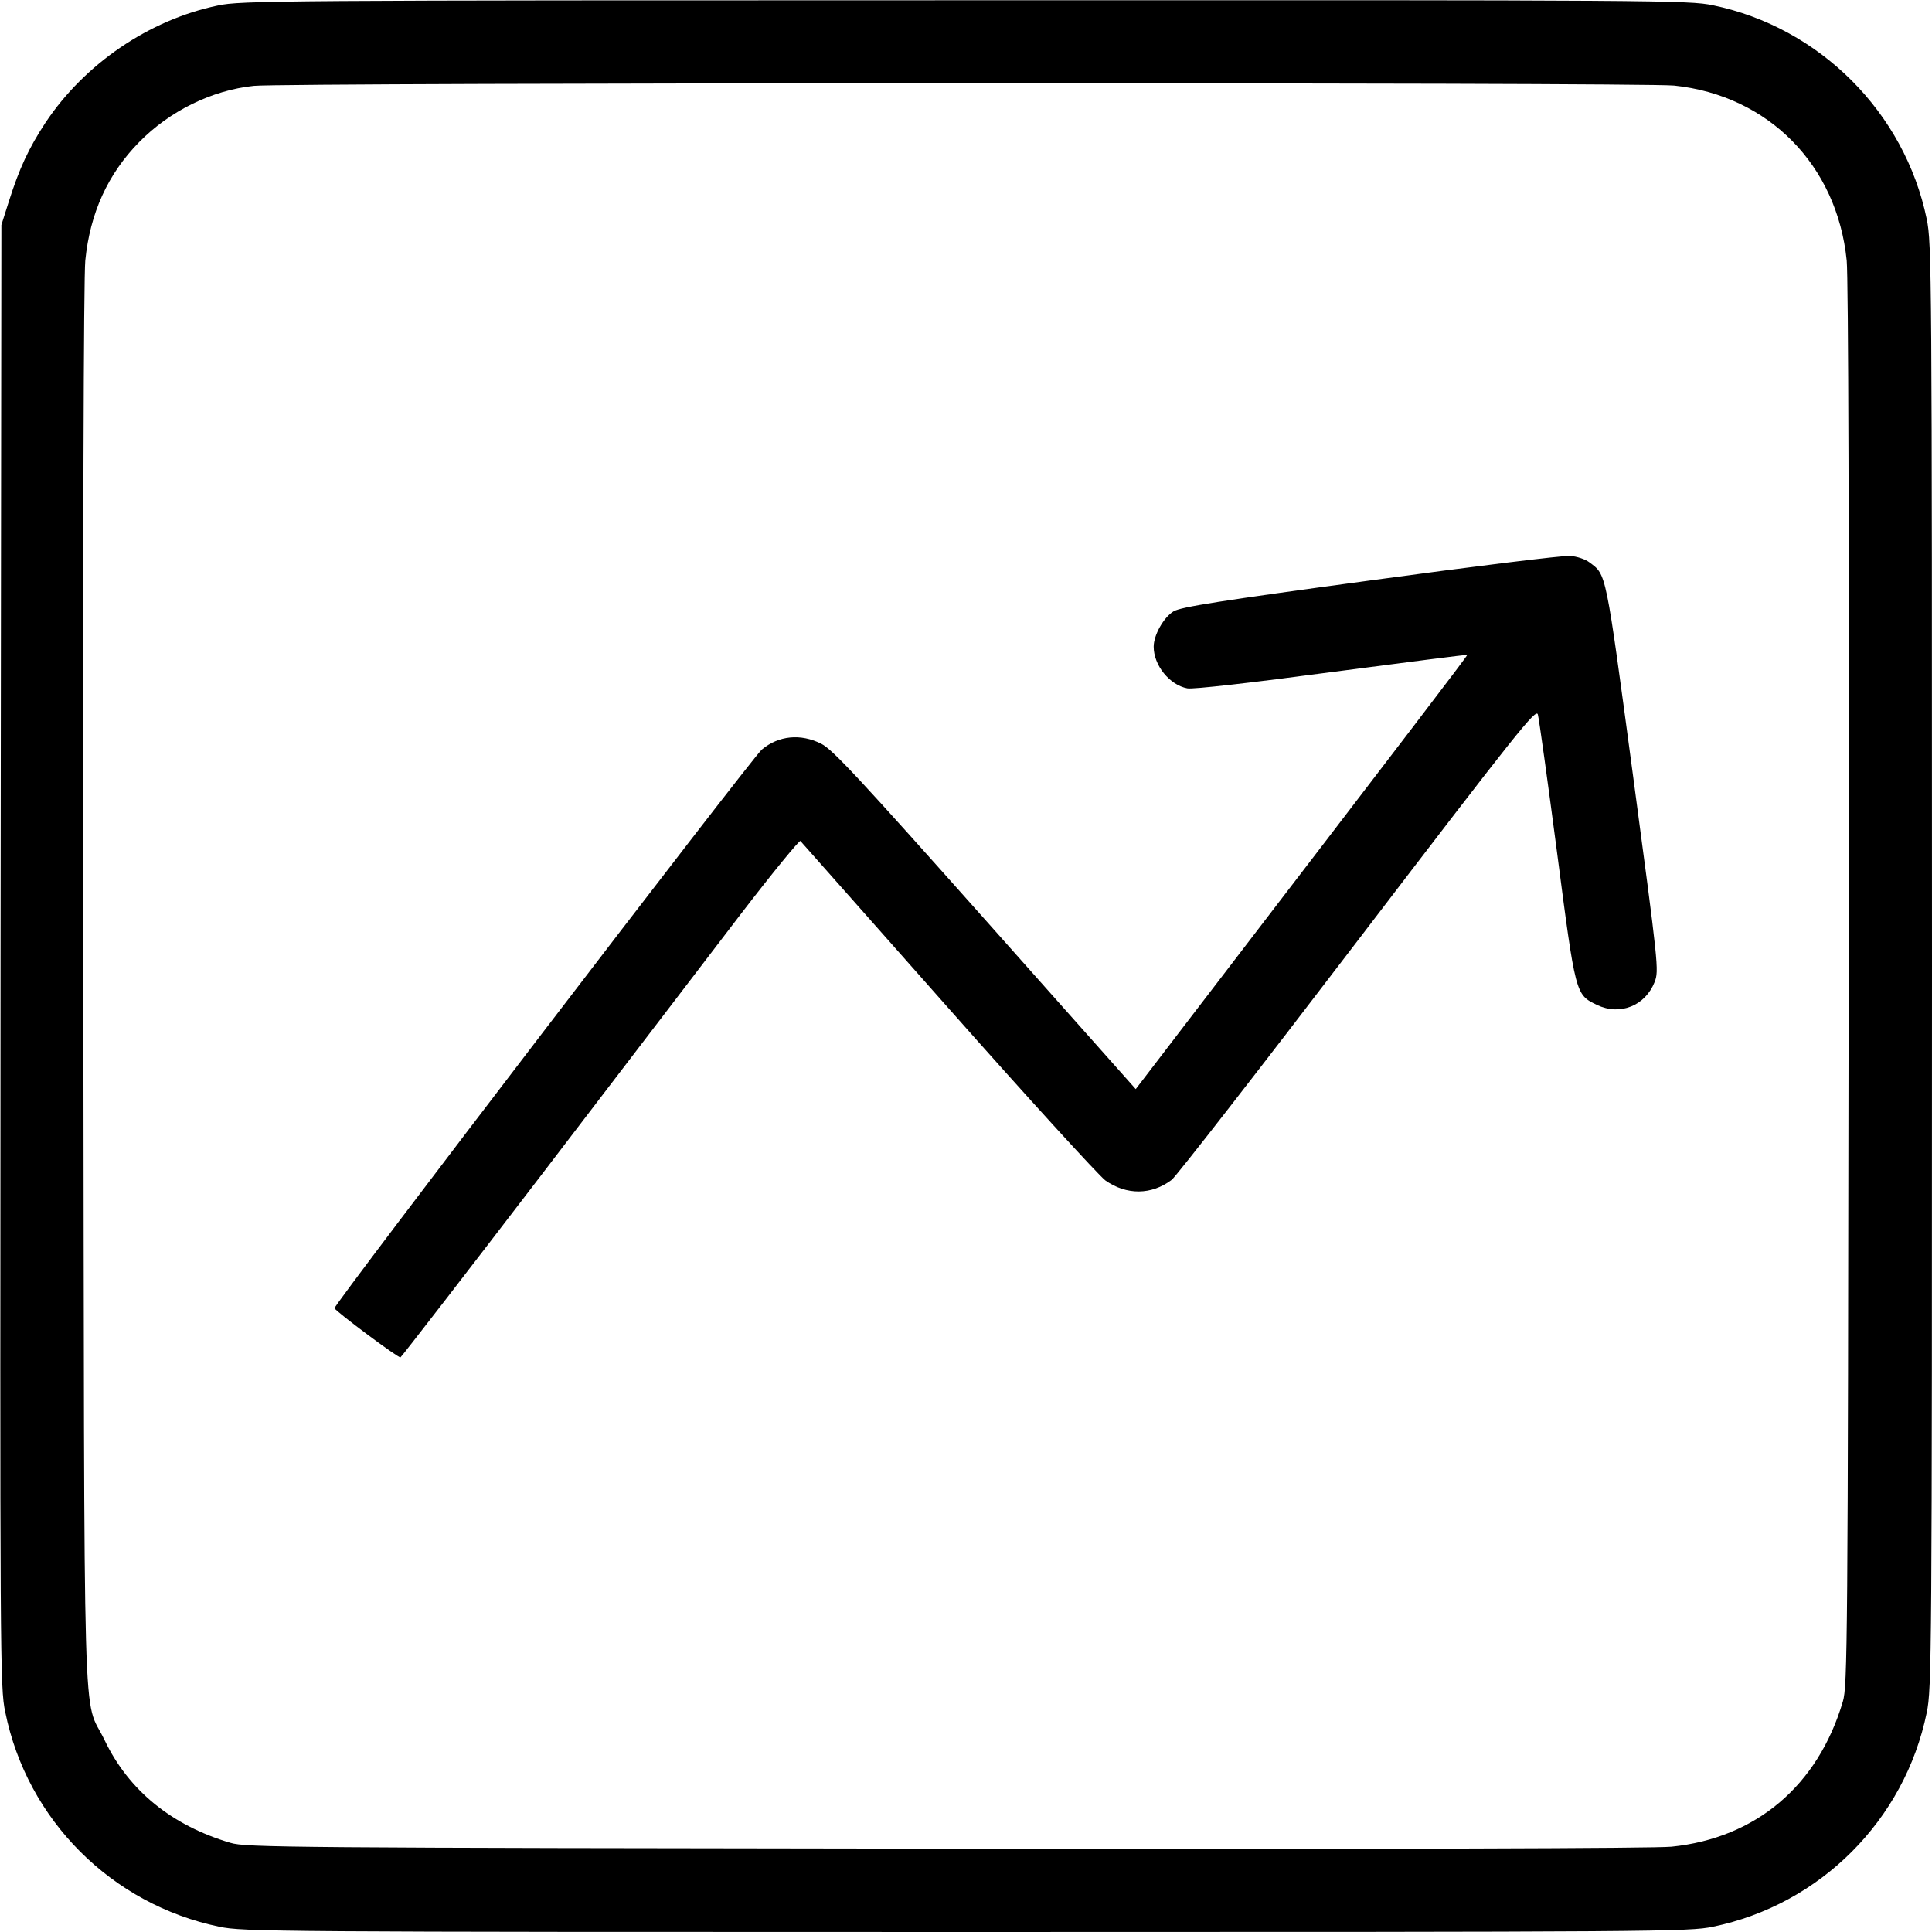
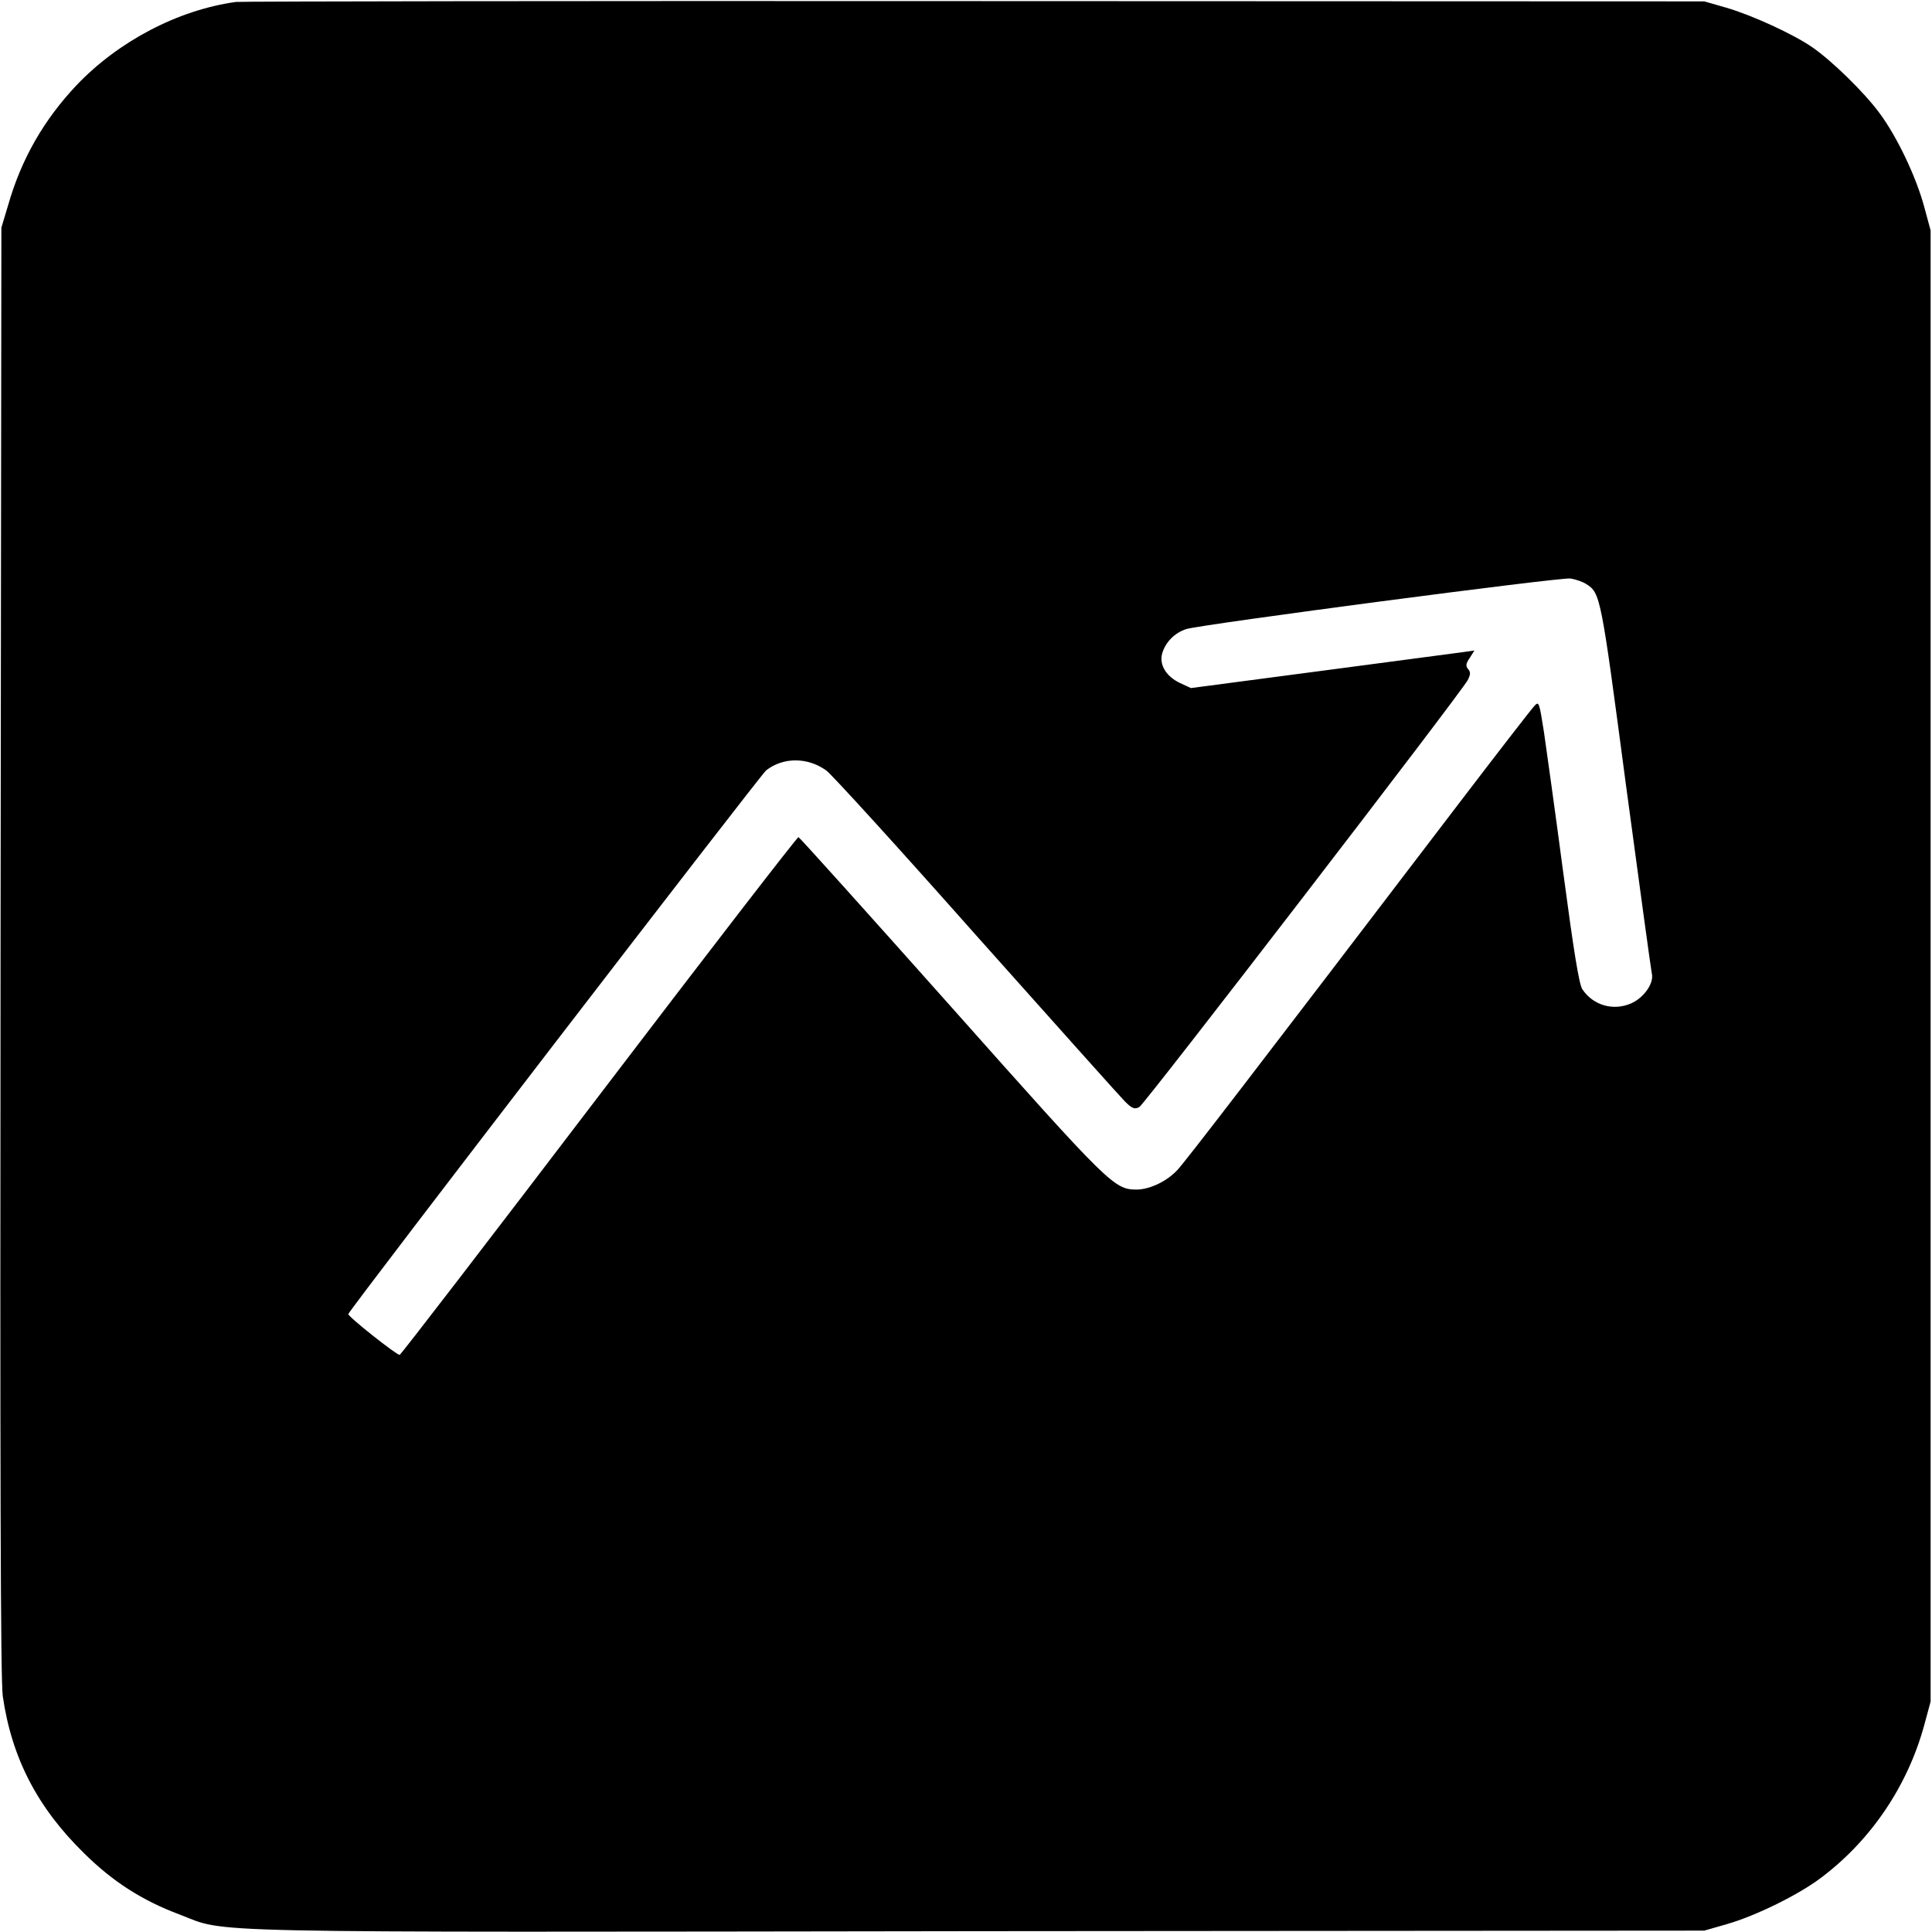
<svg xmlns="http://www.w3.org/2000/svg" version="1.0" width="700pt" height="700pt" viewBox="0 0 700 700" preserveAspectRatio="xMidYMid meet">
  <g transform="translate(0,700) scale(0.1,-0.1)" fill="#000000" stroke="none">
-     <path d="M789 6980 c-249 -52 -482 -211 -624 -424 -61 -93 -95 -166 -133 -286 l-27 -85 -3 -2648 c-2 -2560 -2 -2651 17 -2740 79 -391 385 -697 776 -778 86 -18 194 -19 2705 -19 2522 0 2618 1 2706 19 389 80 695 386 775 776 18 86 19 194 19 2705 0 2522 -1 2618 -19 2706 -80 387 -388 695 -775 775 -88 18 -183 19 -2711 18 -2491 0 -2624 -1 -2706 -19z m5277 -290 c342 -36 590 -288 625 -634 6 -65 9 -992 7 -2631 -3 -2388 -4 -2533 -21 -2590 -90 -305 -315 -495 -621 -526 -65 -6 -992 -9 -2631 -7 -2388 3 -2533 4 -2590 21 -213 63 -369 190 -456 372 -81 169 -73 -106 -77 2730 -2 1639 1 2566 7 2631 17 172 82 314 195 429 111 113 263 188 416 204 110 12 5035 13 5146 1z" />
-     <path d="M4965 4897 c-547 -74 -686 -96 -713 -112 -36 -22 -72 -86 -72 -128 0 -68 58 -139 122 -151 20 -4 231 20 523 59 269 35 490 64 491 62 2 -2 -208 -277 -1025 -1343 l-176 -230 -545 613 c-459 516 -553 617 -594 638 -75 38 -155 30 -216 -21 -36 -31 -1552 -2012 -1548 -2024 5 -12 231 -181 239 -178 4 2 236 302 516 668 280 366 602 788 717 938 115 150 213 269 216 265 4 -4 244 -276 534 -603 289 -327 547 -609 571 -627 77 -54 167 -53 240 2 17 13 320 403 675 868 583 763 646 842 652 818 4 -14 35 -237 69 -496 68 -522 67 -518 145 -556 84 -40 175 -3 209 83 16 42 14 58 -78 746 -101 752 -96 728 -159 775 -14 11 -45 21 -69 23 -24 2 -350 -38 -724 -89z" />
+     <path d="M855 6993 c-210 -29 -425 -142 -577 -301 -119 -126 -201 -268 -249 -437 l-24 -80 -3 -2620 c-2 -1914 0 -2641 8 -2700 32 -223 125 -404 295 -570 104 -103 211 -171 344 -221 182 -69 -13 -65 2896 -61 l2630 2 80 23 c106 30 264 108 345 170 180 136 312 332 372 552 l23 85 0 2665 0 2665 -23 85 c-30 111 -99 255 -162 340 -56 76 -173 190 -244 239 -68 47 -218 116 -311 143 l-80 23 -2645 1 c-1455 1 -2658 -1 -2675 -3z m4892 -2109 c52 -33 53 -40 144 -727 49 -364 91 -672 94 -685 8 -34 -28 -86 -74 -107 -65 -29 -139 -8 -178 51 -12 19 -31 137 -69 422 -29 219 -61 448 -70 510 -17 107 -18 112 -34 95 -10 -10 -136 -173 -281 -363 -754 -989 -984 -1288 -1013 -1319 -38 -41 -99 -70 -146 -71 -83 0 -95 11 -672 660 -301 338 -550 615 -555 617 -4 1 -330 -421 -723 -937 -393 -516 -718 -939 -722 -939 -11 -1 -189 140 -186 148 10 24 1493 1953 1514 1970 62 48 149 48 217 0 18 -12 262 -280 542 -596 281 -315 524 -587 541 -604 26 -26 35 -29 52 -20 19 10 1165 1500 1190 1547 10 20 11 29 1 40 -9 11 -8 20 6 40 l17 27 -43 -6 c-24 -3 -255 -34 -514 -68 l-470 -62 -39 18 c-51 24 -77 67 -65 108 12 41 46 75 88 88 63 18 1354 188 1391 183 19 -3 45 -12 57 -20z" />
  </g>
</svg>
